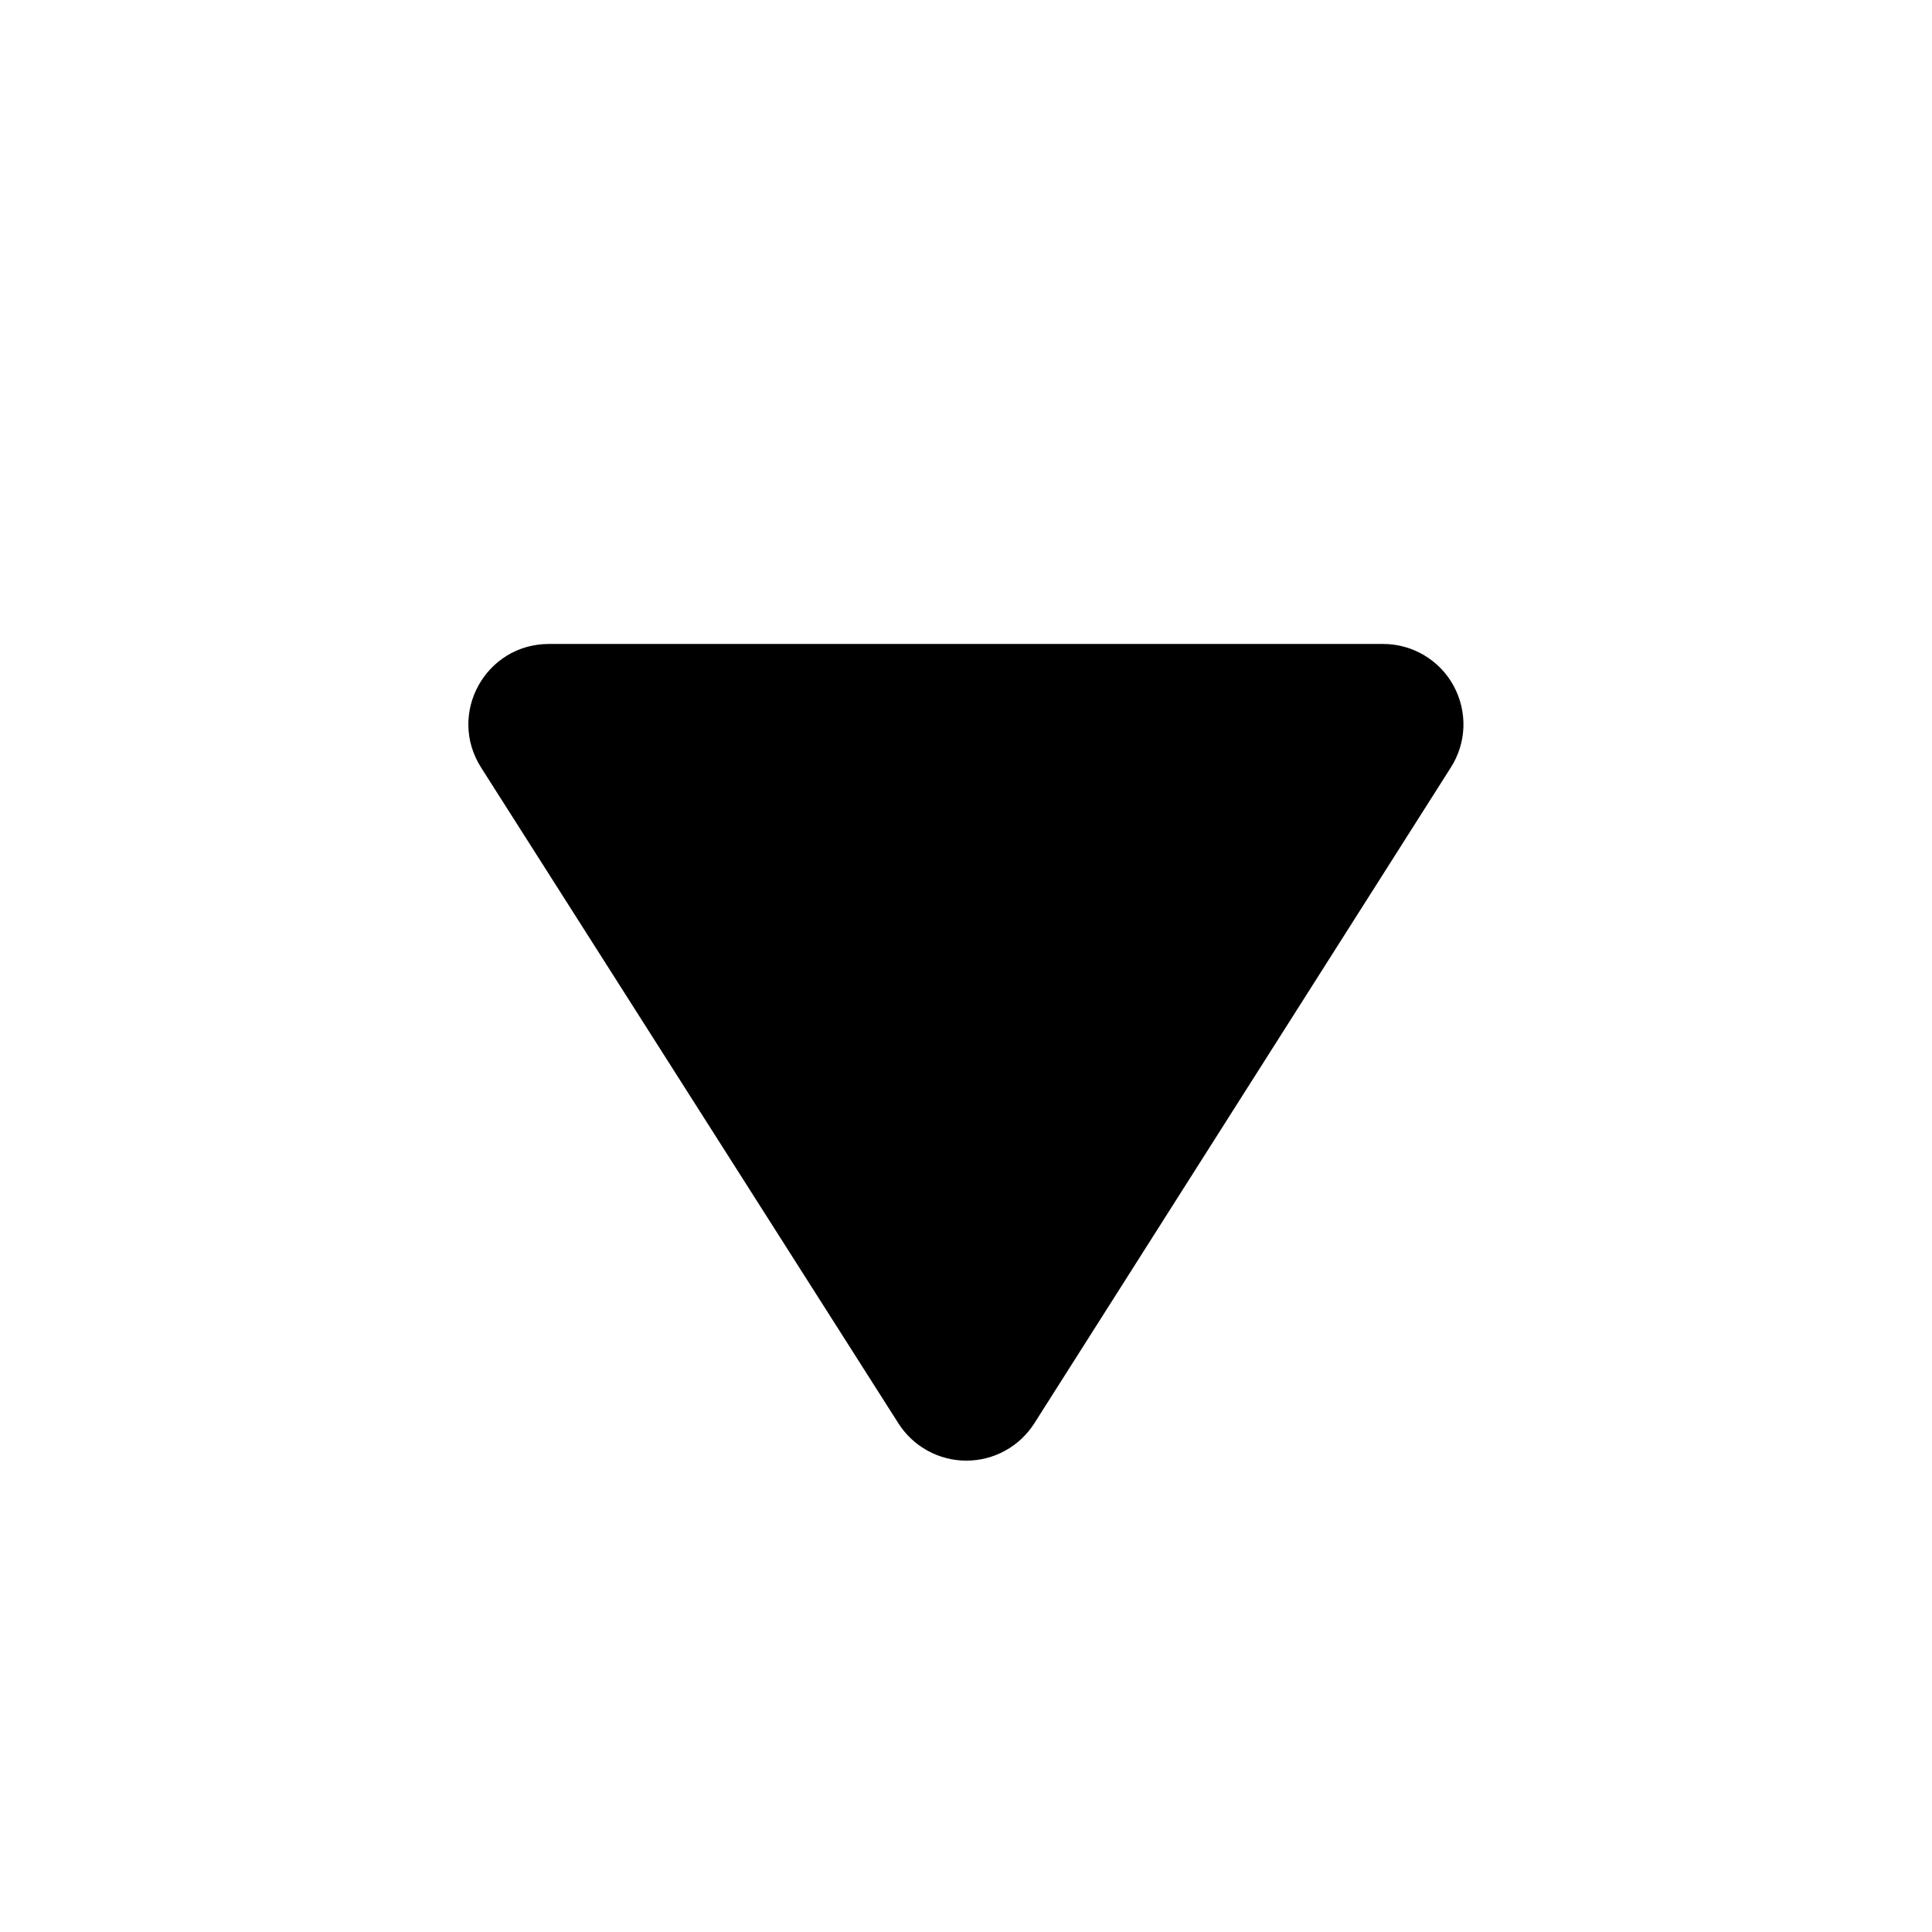
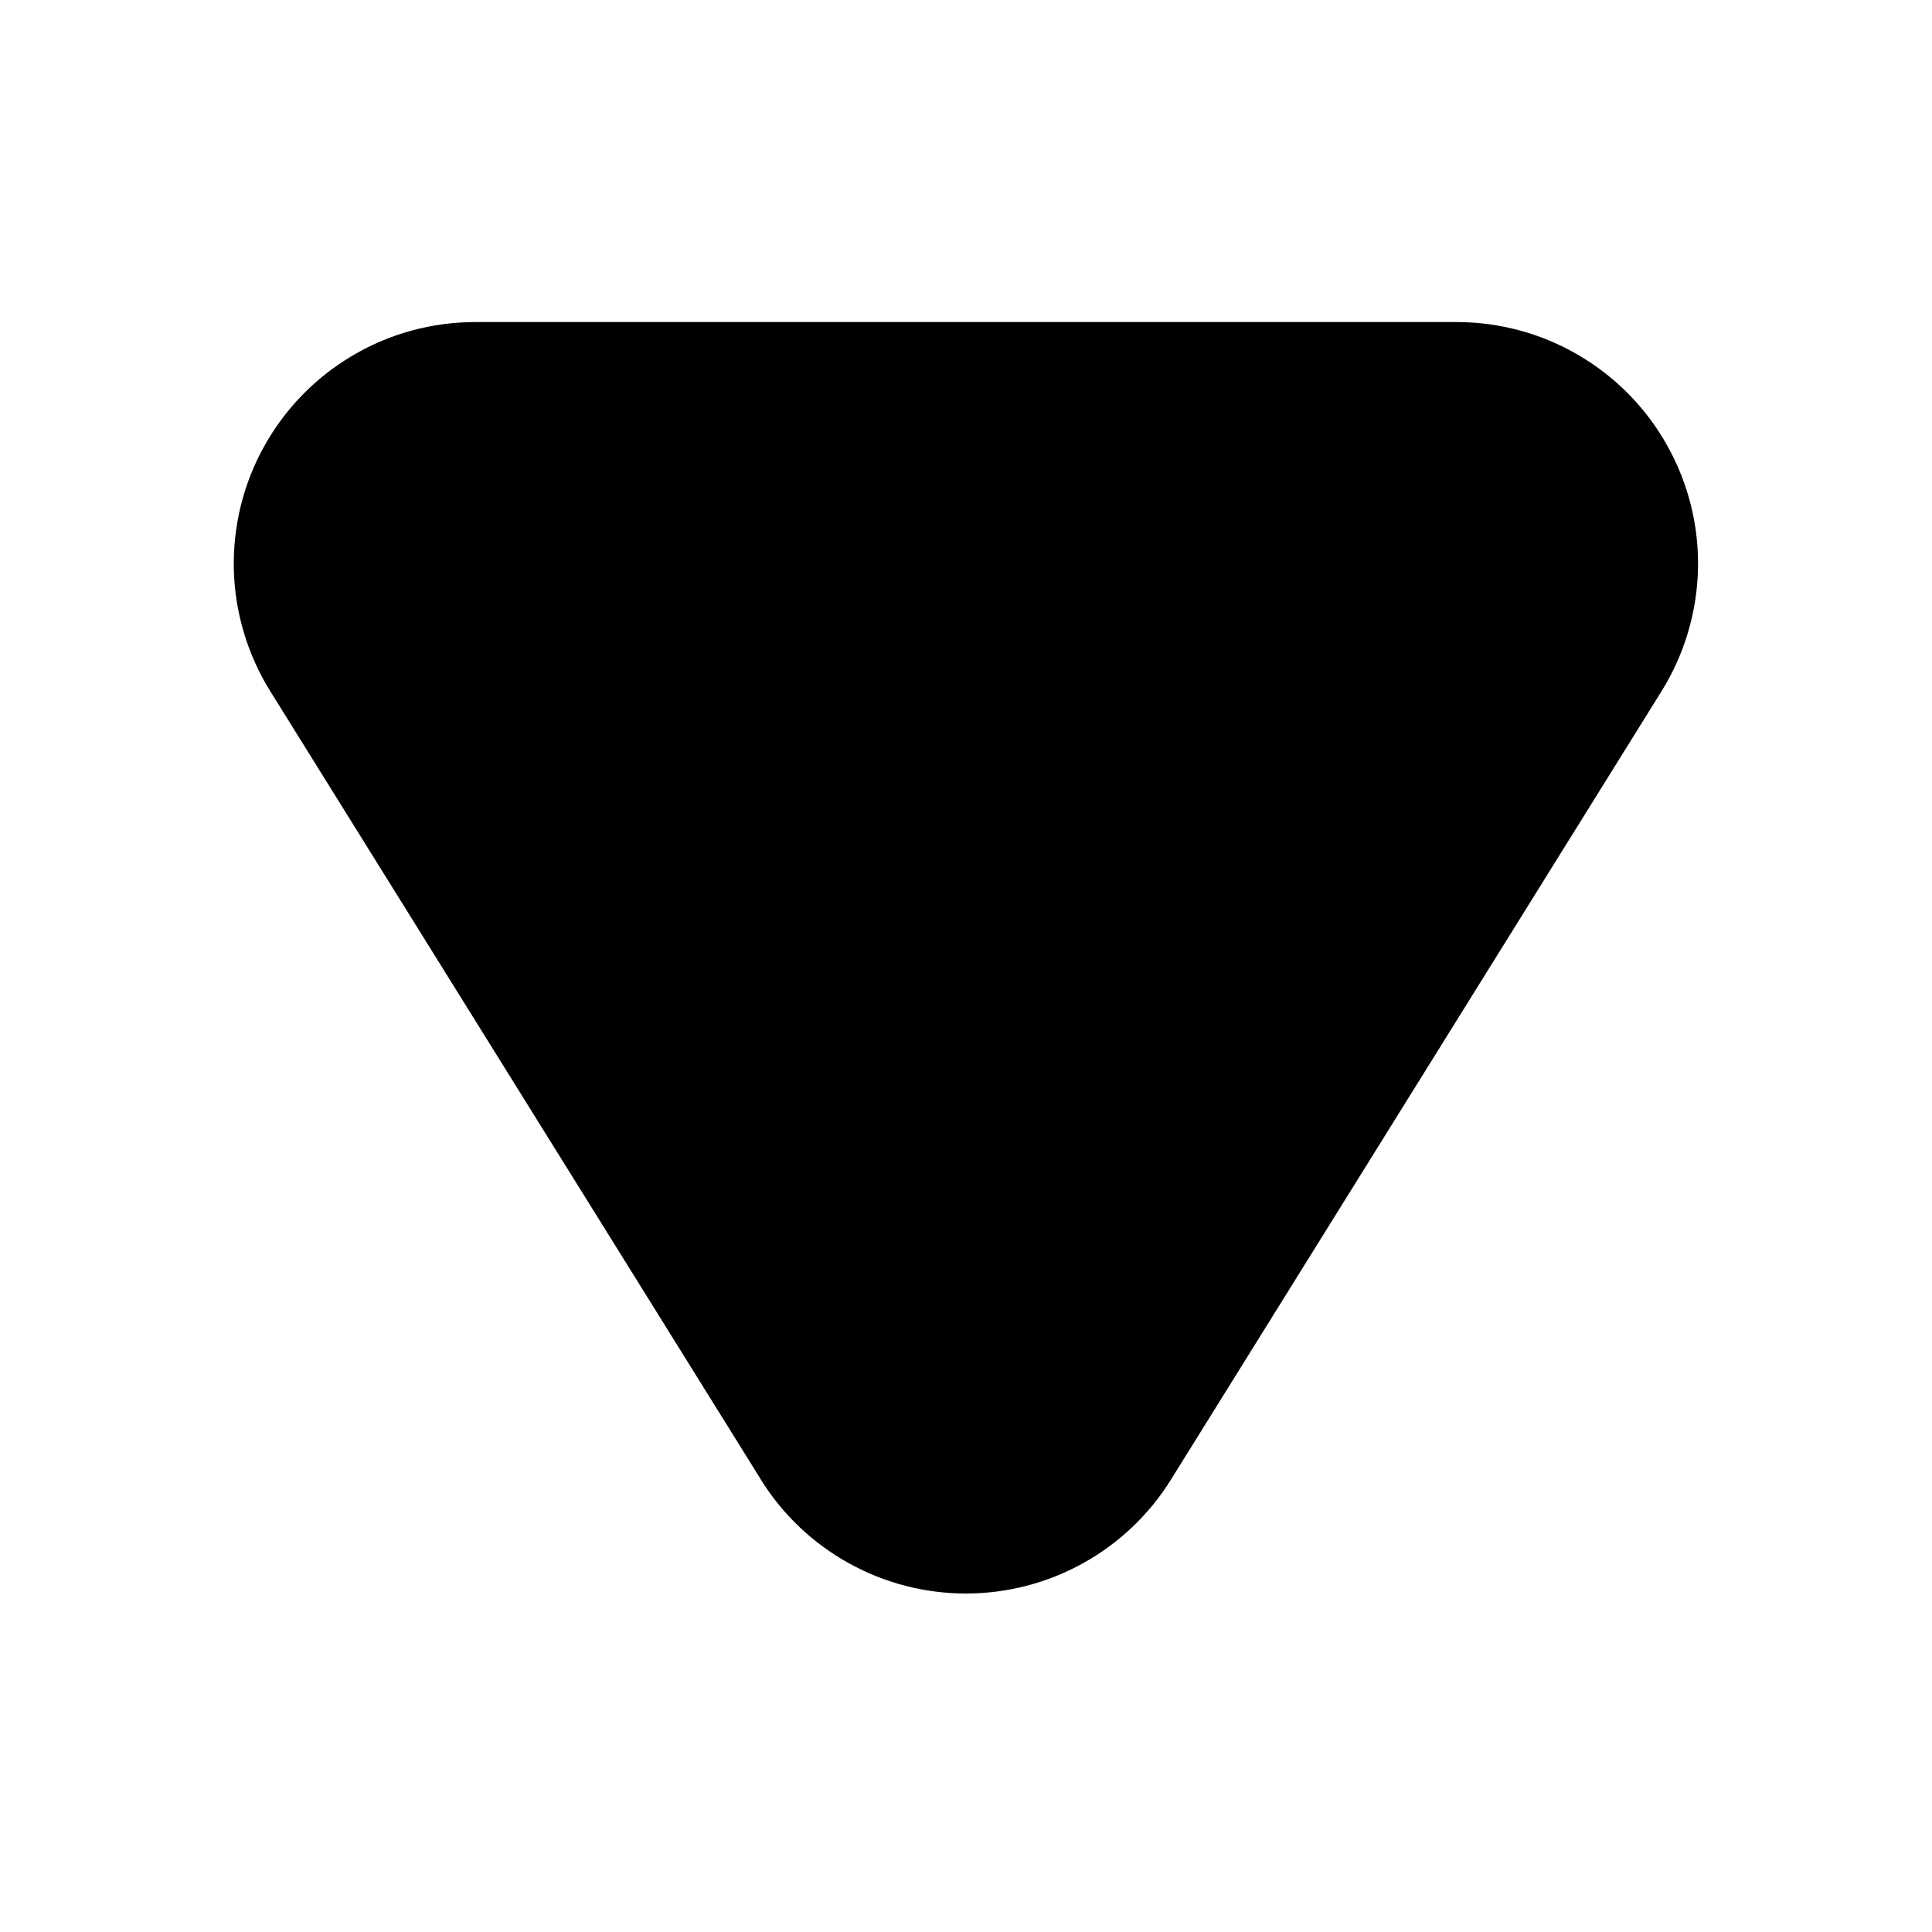
- <svg xmlns="http://www.w3.org/2000/svg" width="35" height="35" viewBox="0 0 35 35" fill="none">
-   <path d="M25.053 11.666L9.945 11.666C8.793 11.666 8.093 12.935 8.72 13.912L16.274 25.783C16.406 25.991 16.588 26.162 16.803 26.28C17.019 26.399 17.261 26.461 17.506 26.461C17.753 26.461 17.994 26.399 18.21 26.28C18.425 26.162 18.607 25.991 18.739 25.783L26.278 13.912C26.421 13.692 26.501 13.438 26.511 13.176C26.52 12.914 26.459 12.655 26.334 12.425C26.209 12.194 26.023 12.003 25.798 11.869C25.573 11.736 25.315 11.665 25.053 11.666Z" fill="black" />
+ <svg xmlns="http://www.w3.org/2000/svg" width="30" height="30" viewBox="0 0 30 30" fill="none">
+   <path d="M11.815 22.974L4.196 10.732C3.843 10.164 3.648 9.512 3.631 8.844C3.615 8.175 3.777 7.514 4.102 6.93C4.427 6.345 4.902 5.858 5.478 5.519C6.054 5.179 6.711 5.001 7.38 5.001L22.617 5.001C23.286 5.001 23.943 5.179 24.519 5.519C25.095 5.858 25.571 6.345 25.895 6.93C26.22 7.514 26.383 8.175 26.366 8.844C26.349 9.512 26.154 10.164 25.801 10.732L18.182 22.976C17.846 23.517 17.377 23.963 16.82 24.272C16.262 24.582 15.636 24.744 14.999 24.744C14.361 24.744 13.735 24.582 13.178 24.272C12.62 23.963 12.152 23.517 11.815 22.976V22.974Z" fill="black" />
</svg>
